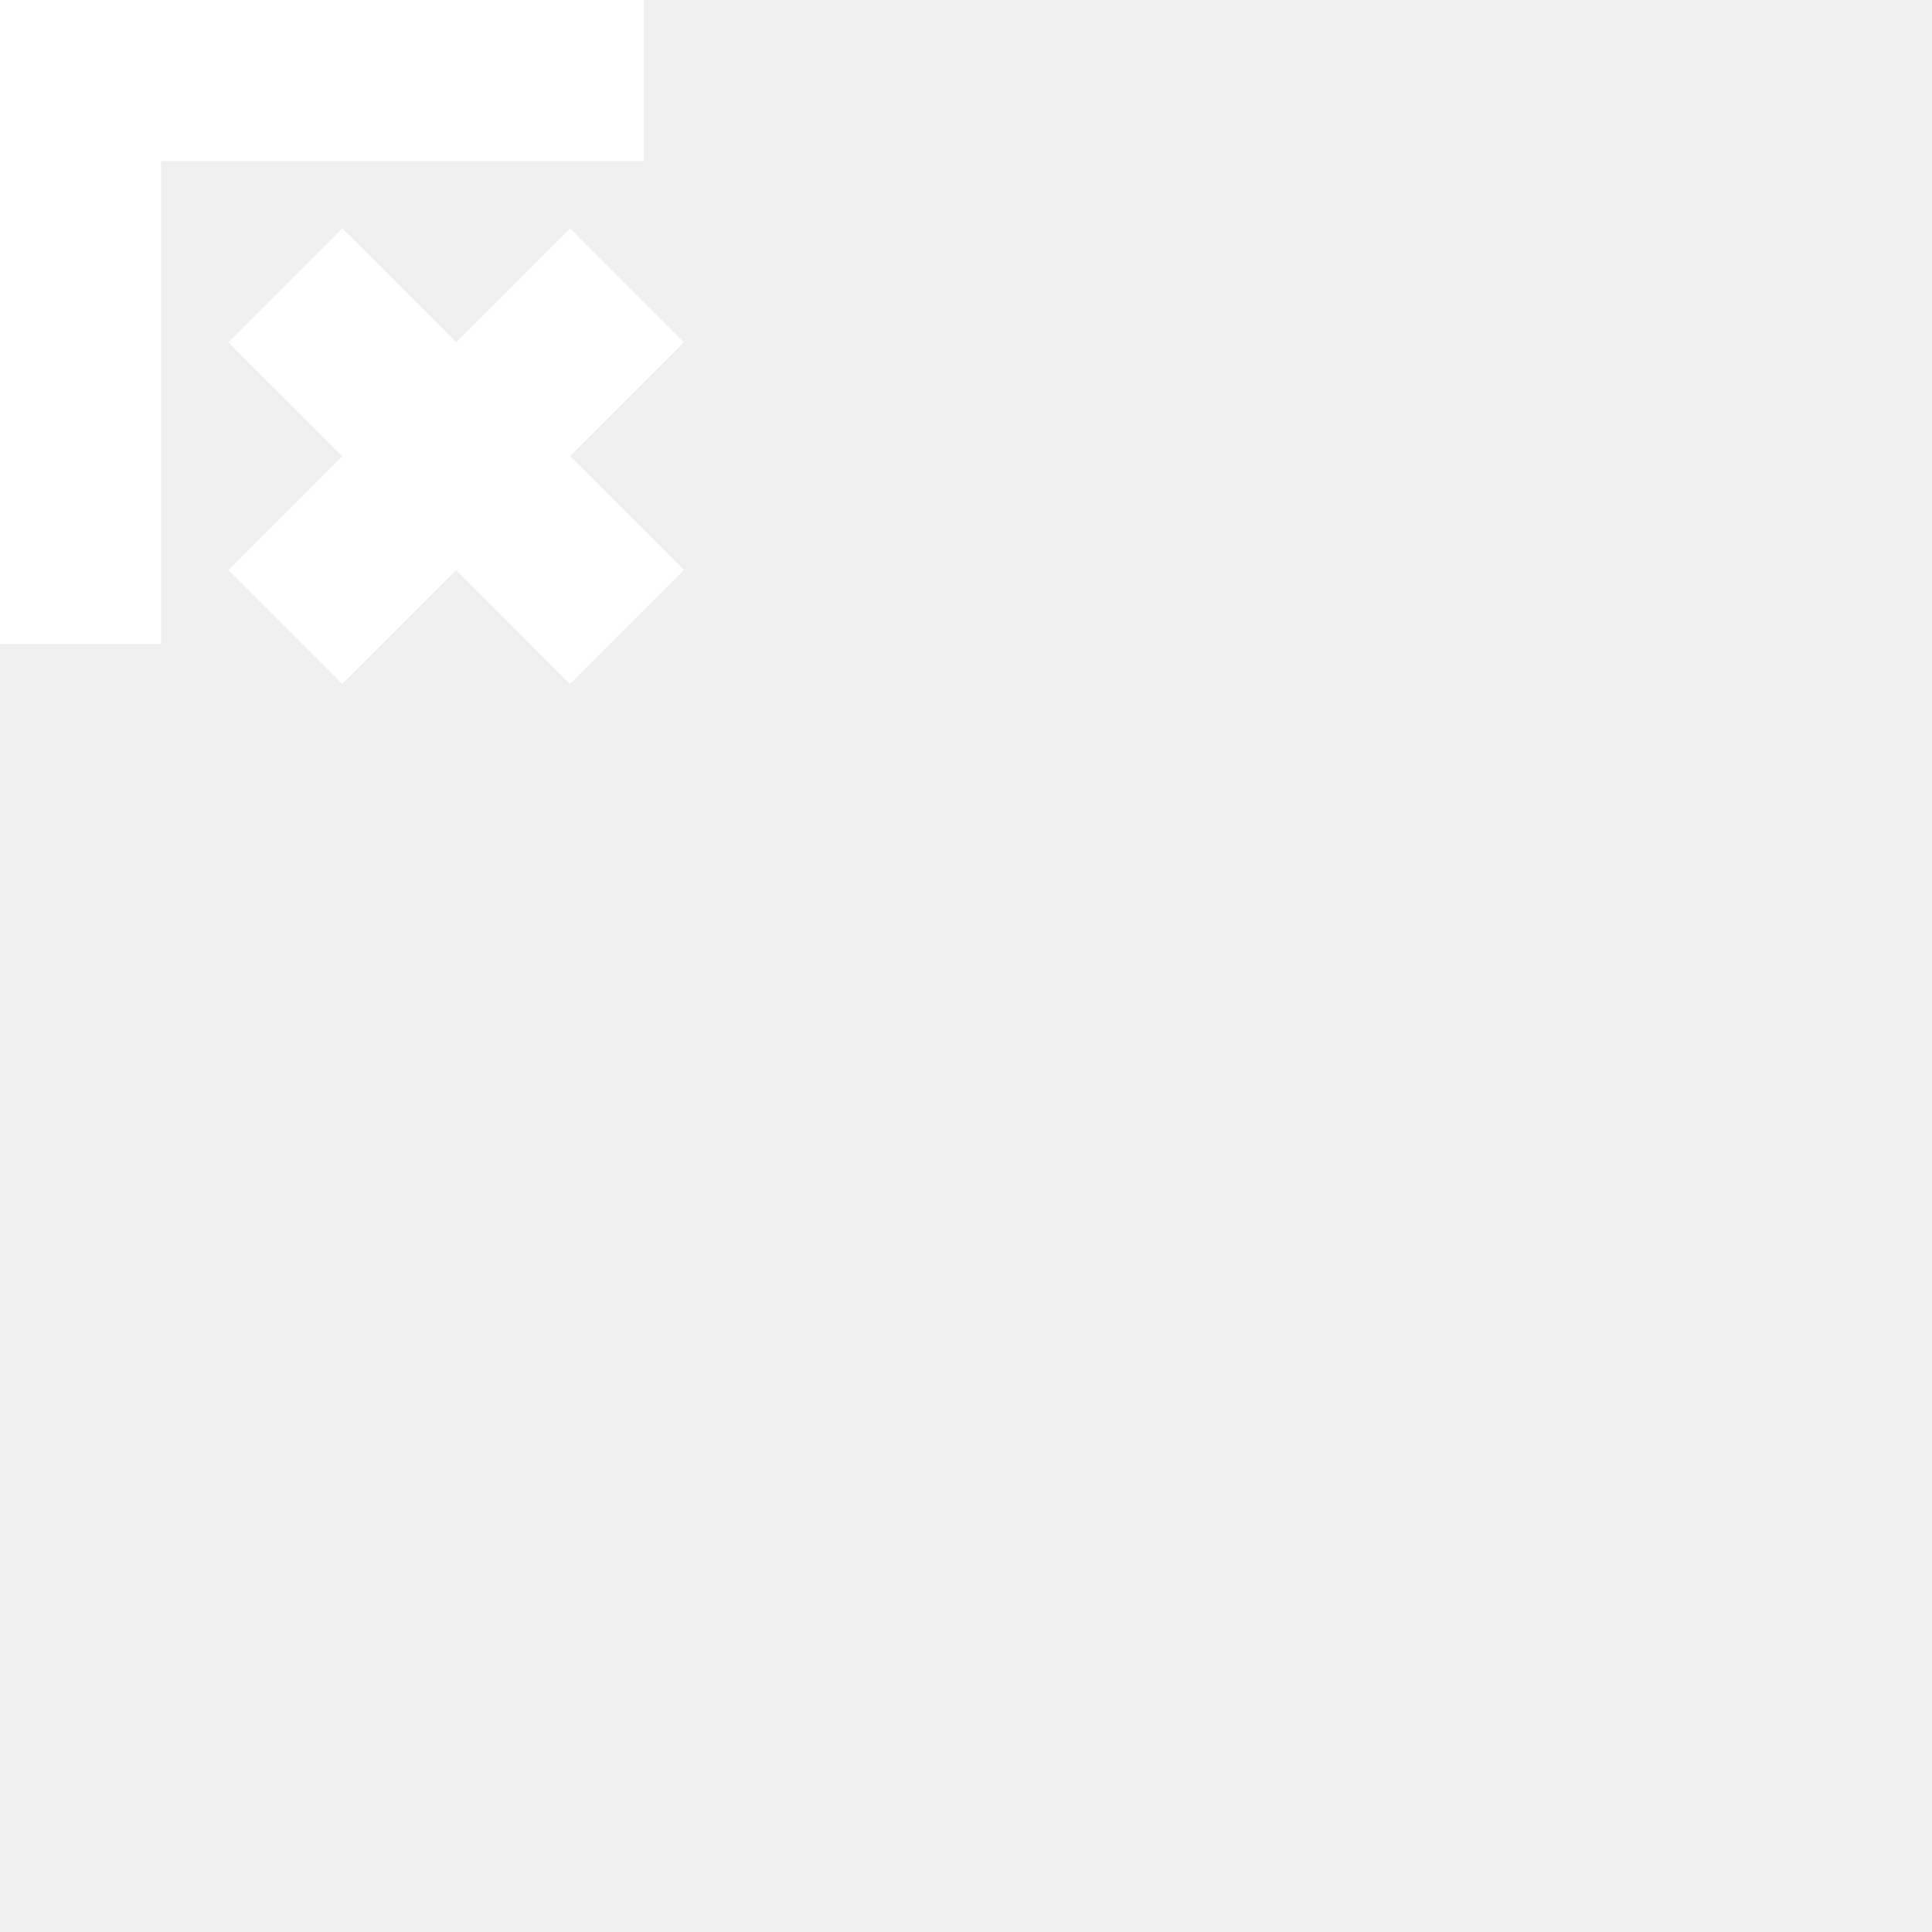
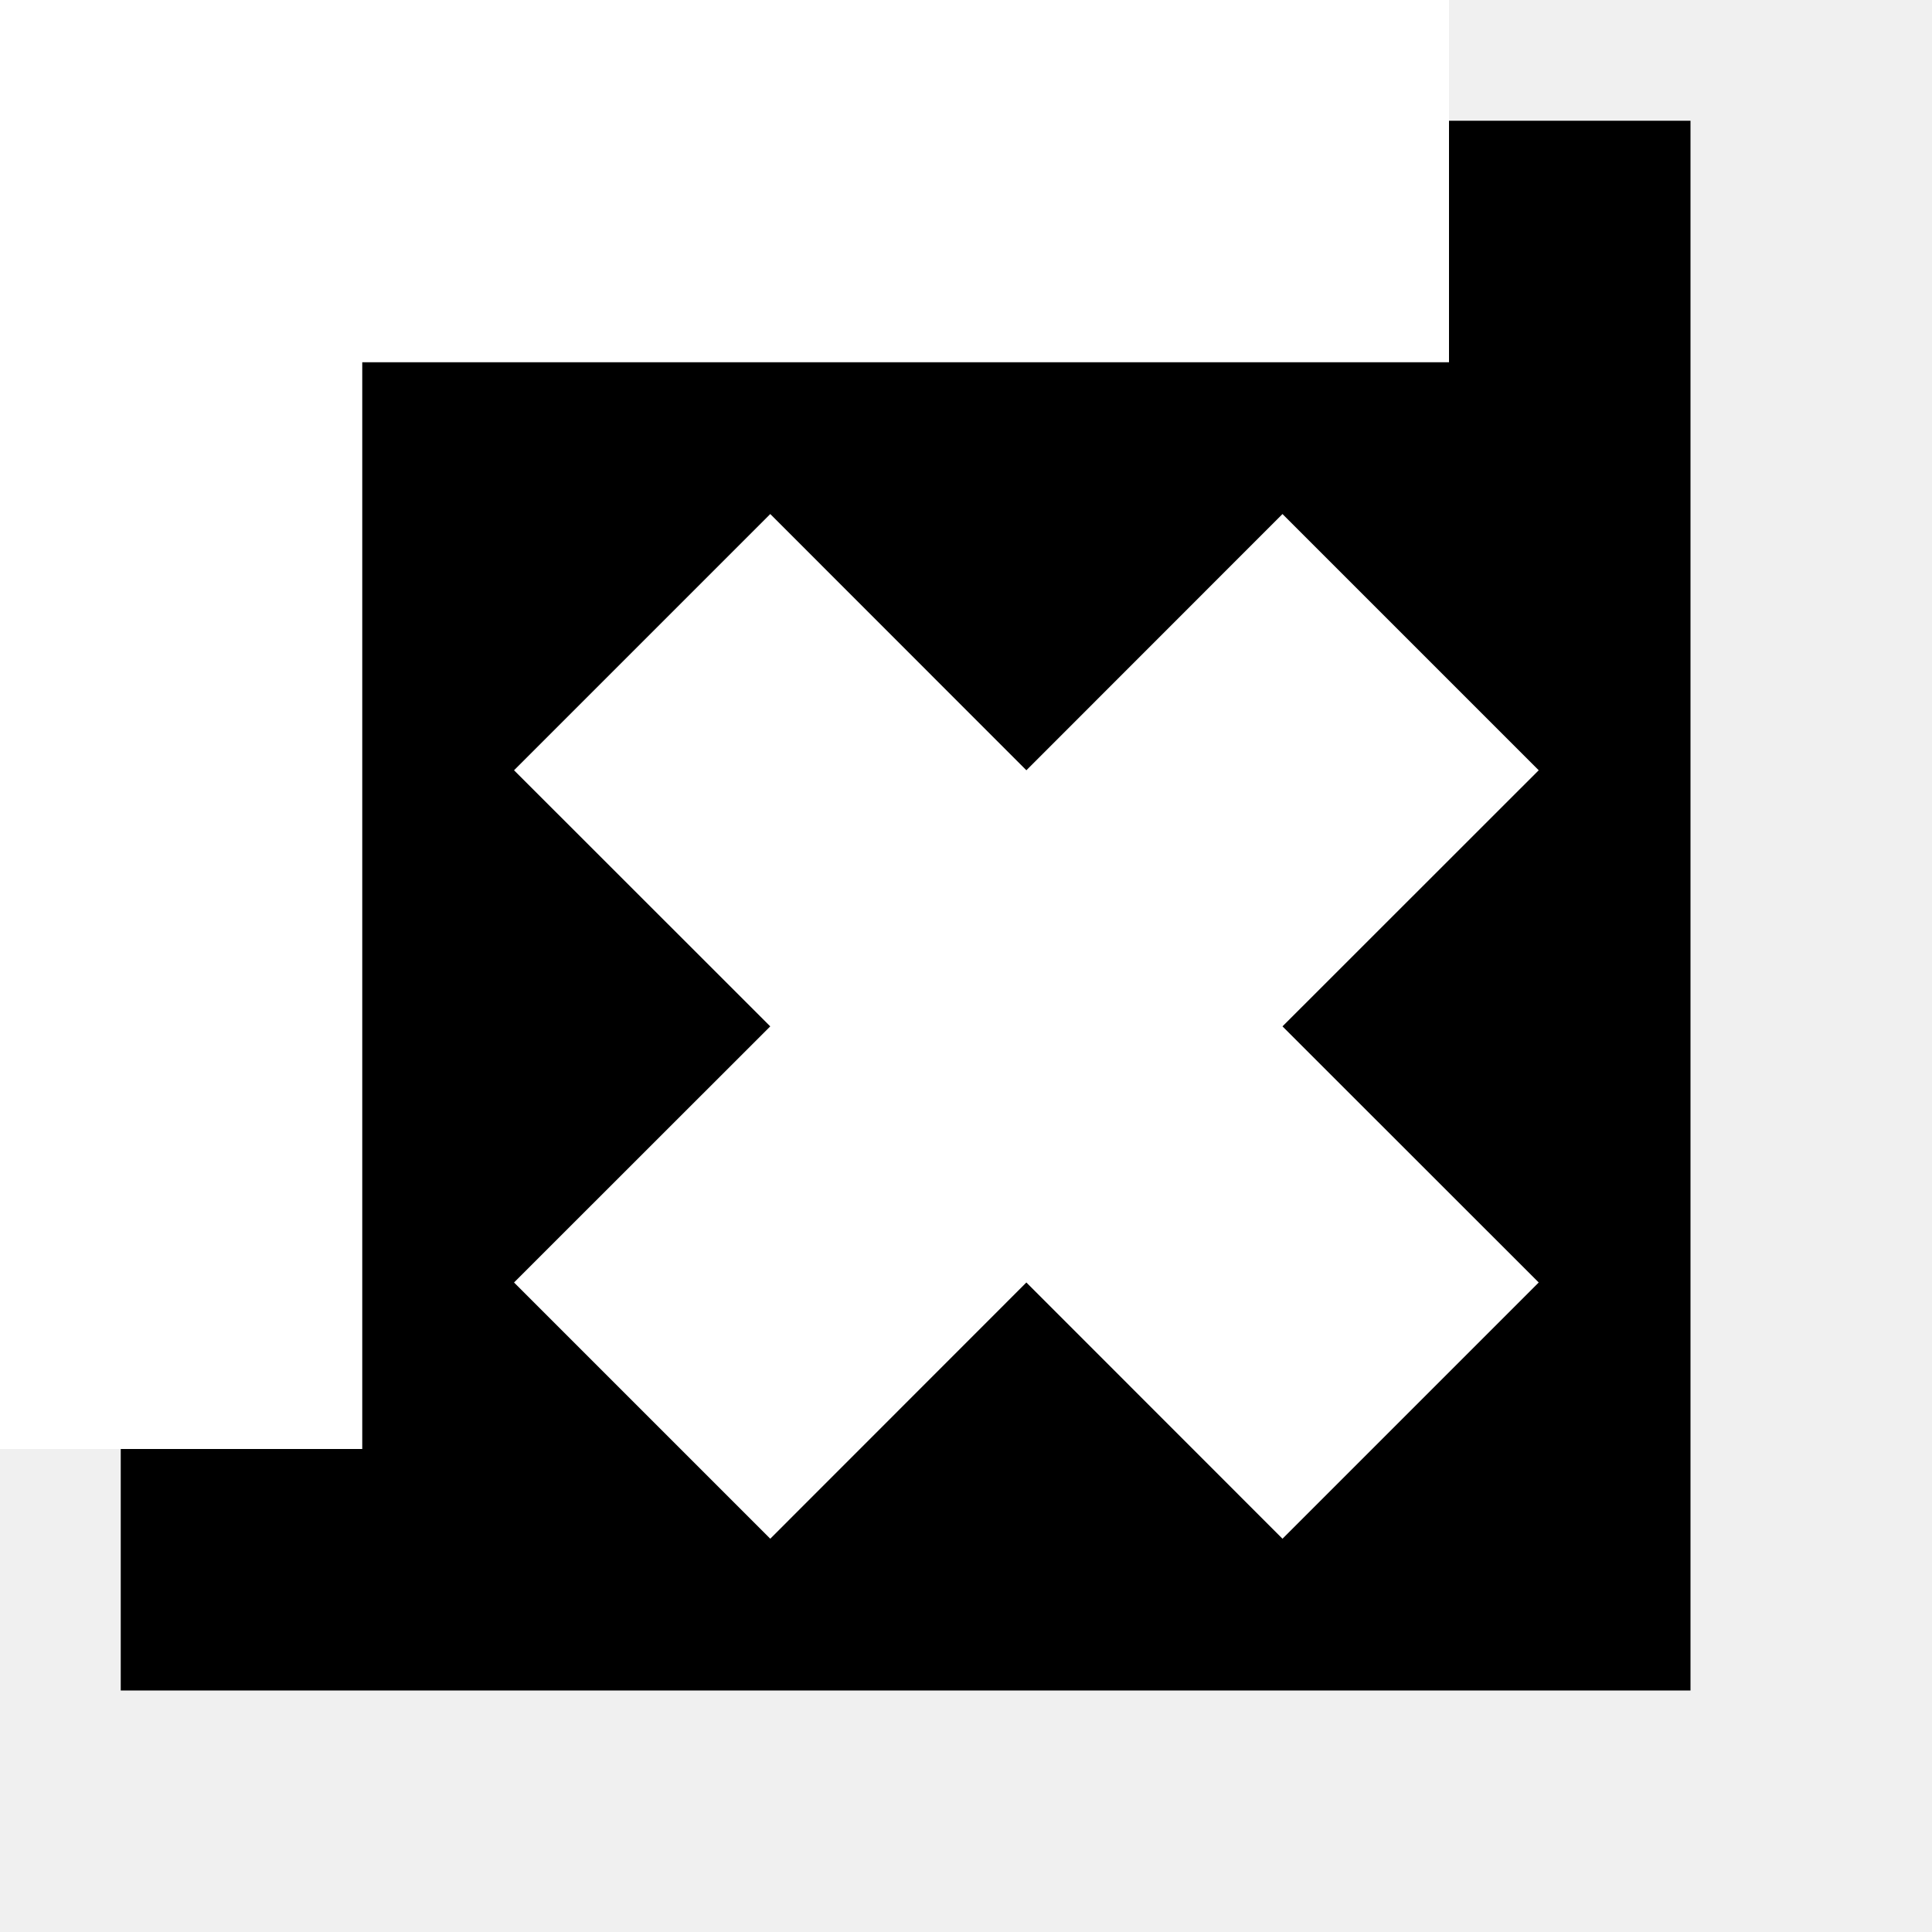
- <svg xmlns="http://www.w3.org/2000/svg" width="36" height="36" viewBox="0 0 36 36" fill="none">
+ <svg xmlns="http://www.w3.org/2000/svg" width="16" height="16" viewBox="0 0 16 16" fill="none">
+   <rect x="1" y="1" width="13" height="13" fill="black" />
  <path fill-rule="evenodd" clip-rule="evenodd" d="M10.621 8.5L12.743 6.379L10.621 4.257L8.5 6.379L6.379 4.257L4.257 6.379L6.379 8.5L4.257 10.621L6.379 12.743L8.5 10.621L10.621 12.743L12.743 10.621L10.621 8.5Z" fill="white" />
  <path fill-rule="evenodd" clip-rule="evenodd" d="M0 0H12V3H3V12H0V0Z" fill="white" />
</svg>
